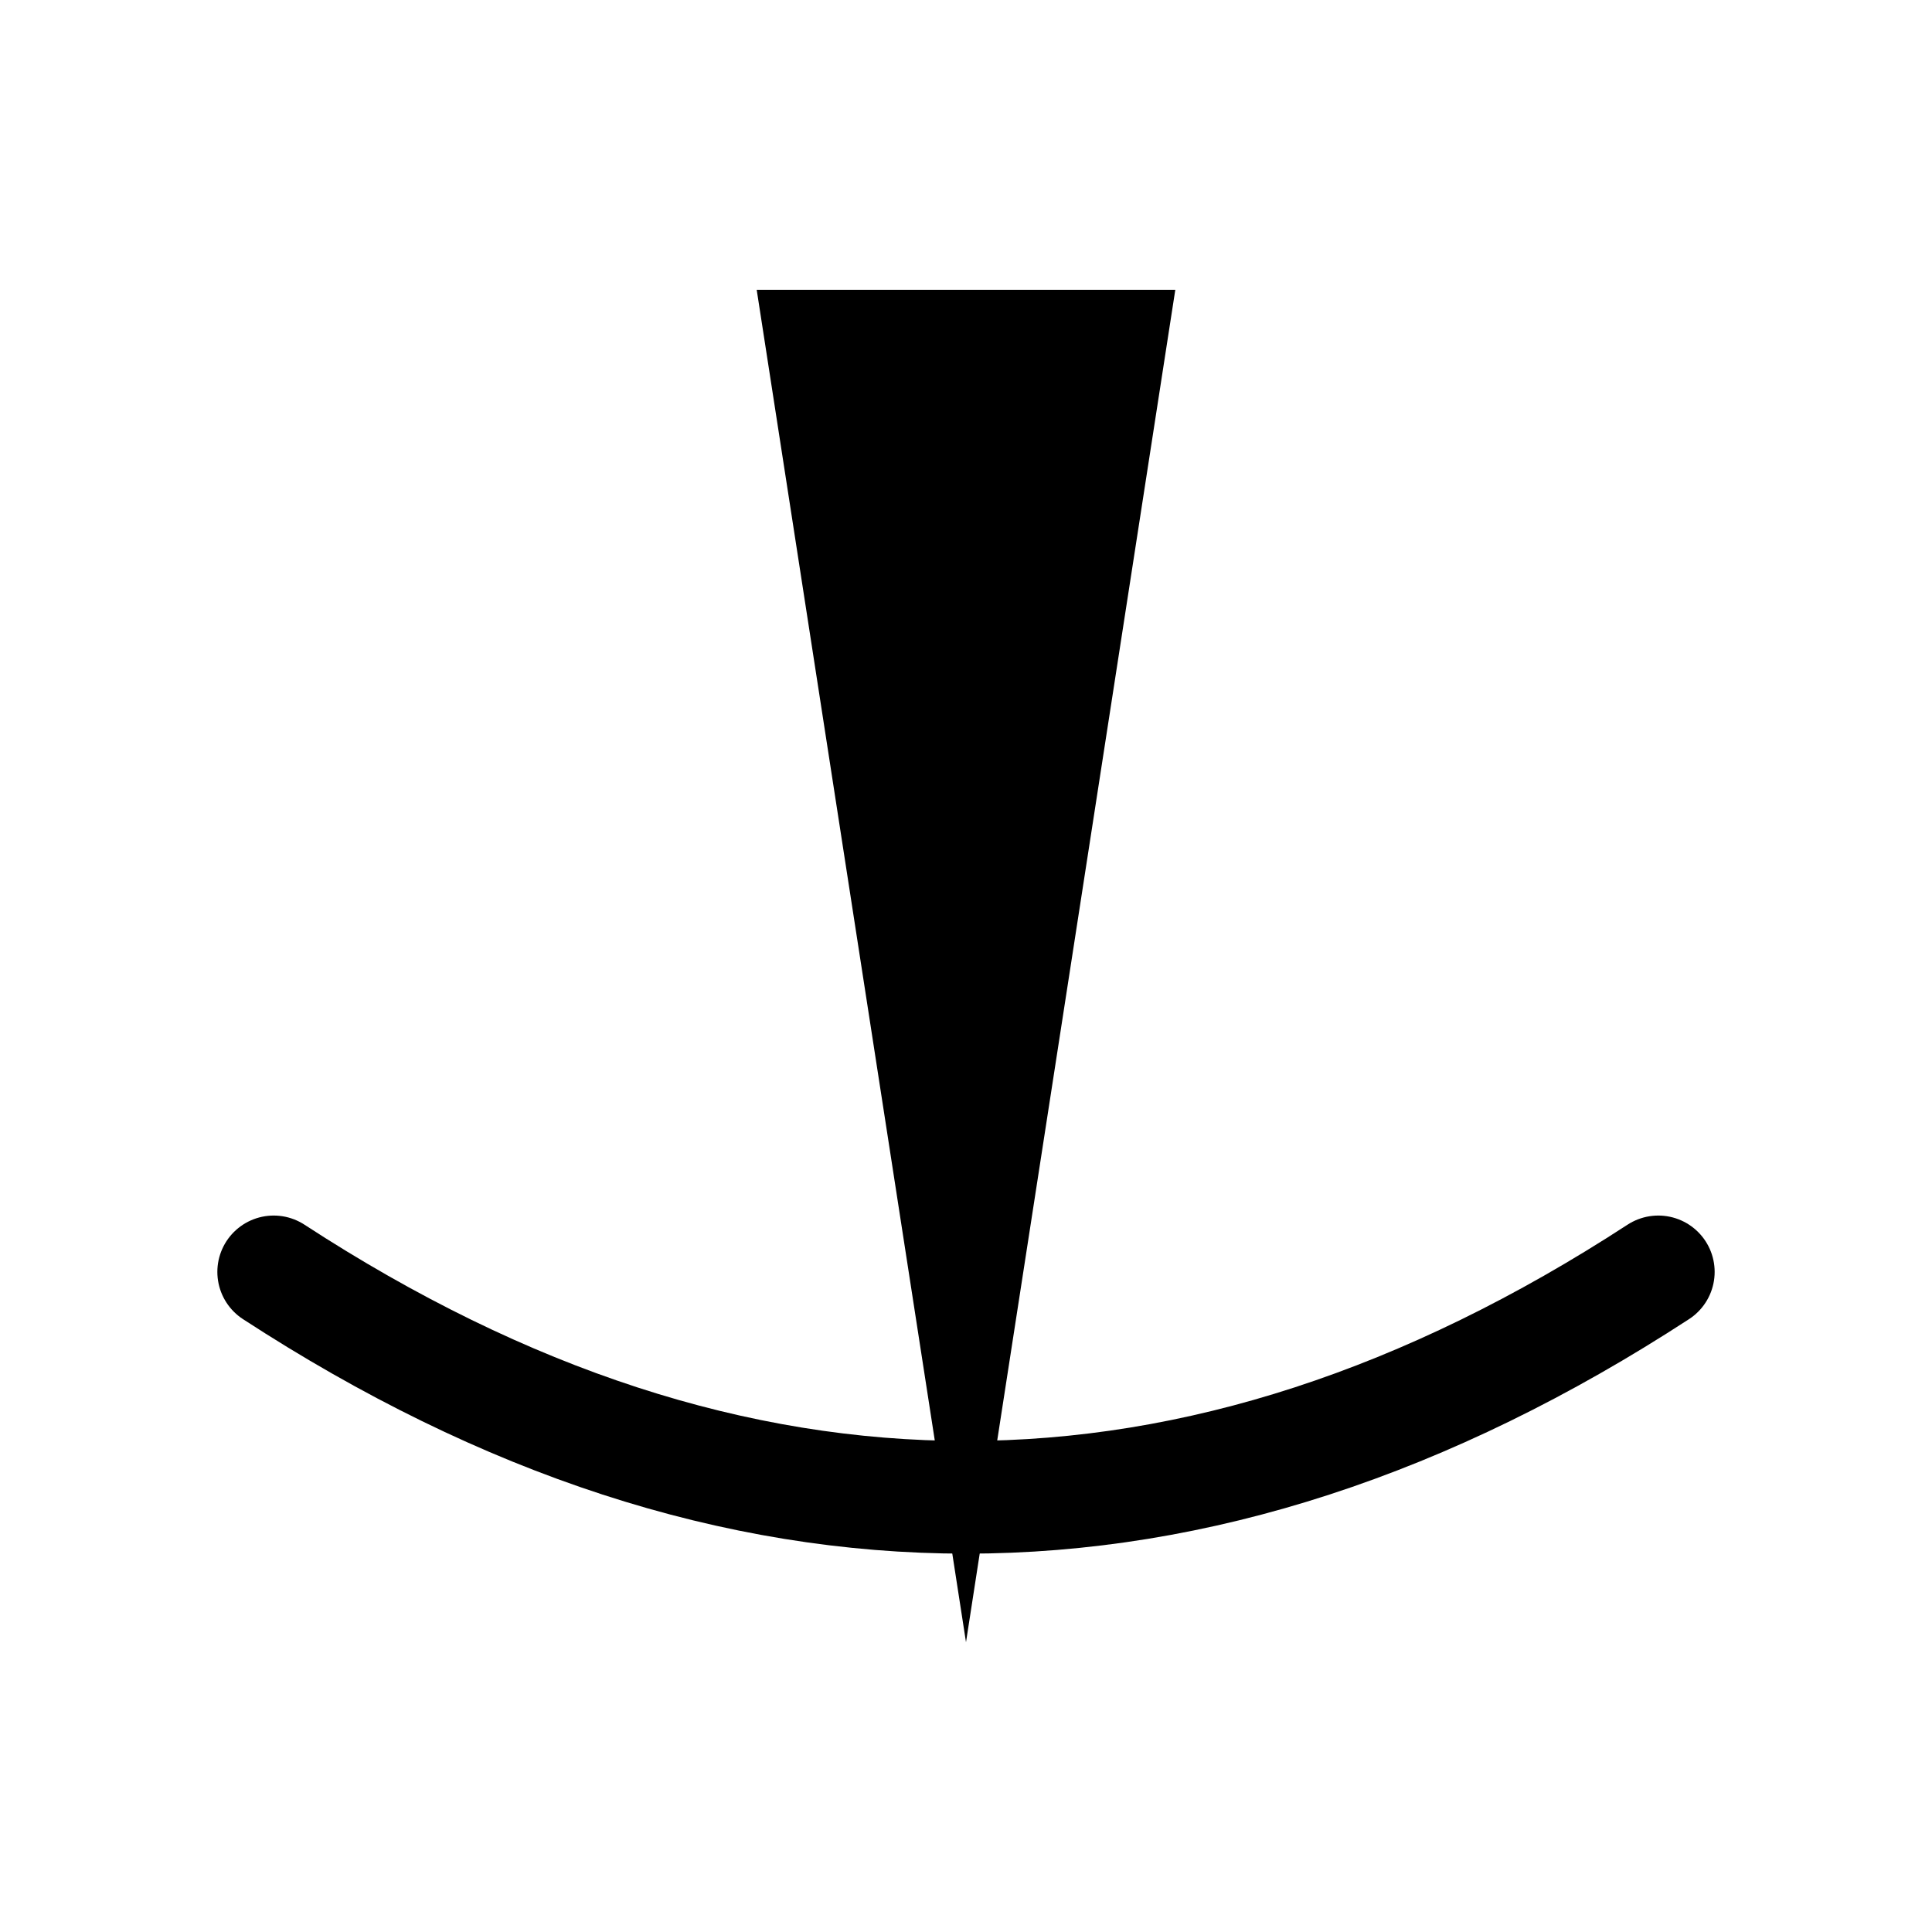
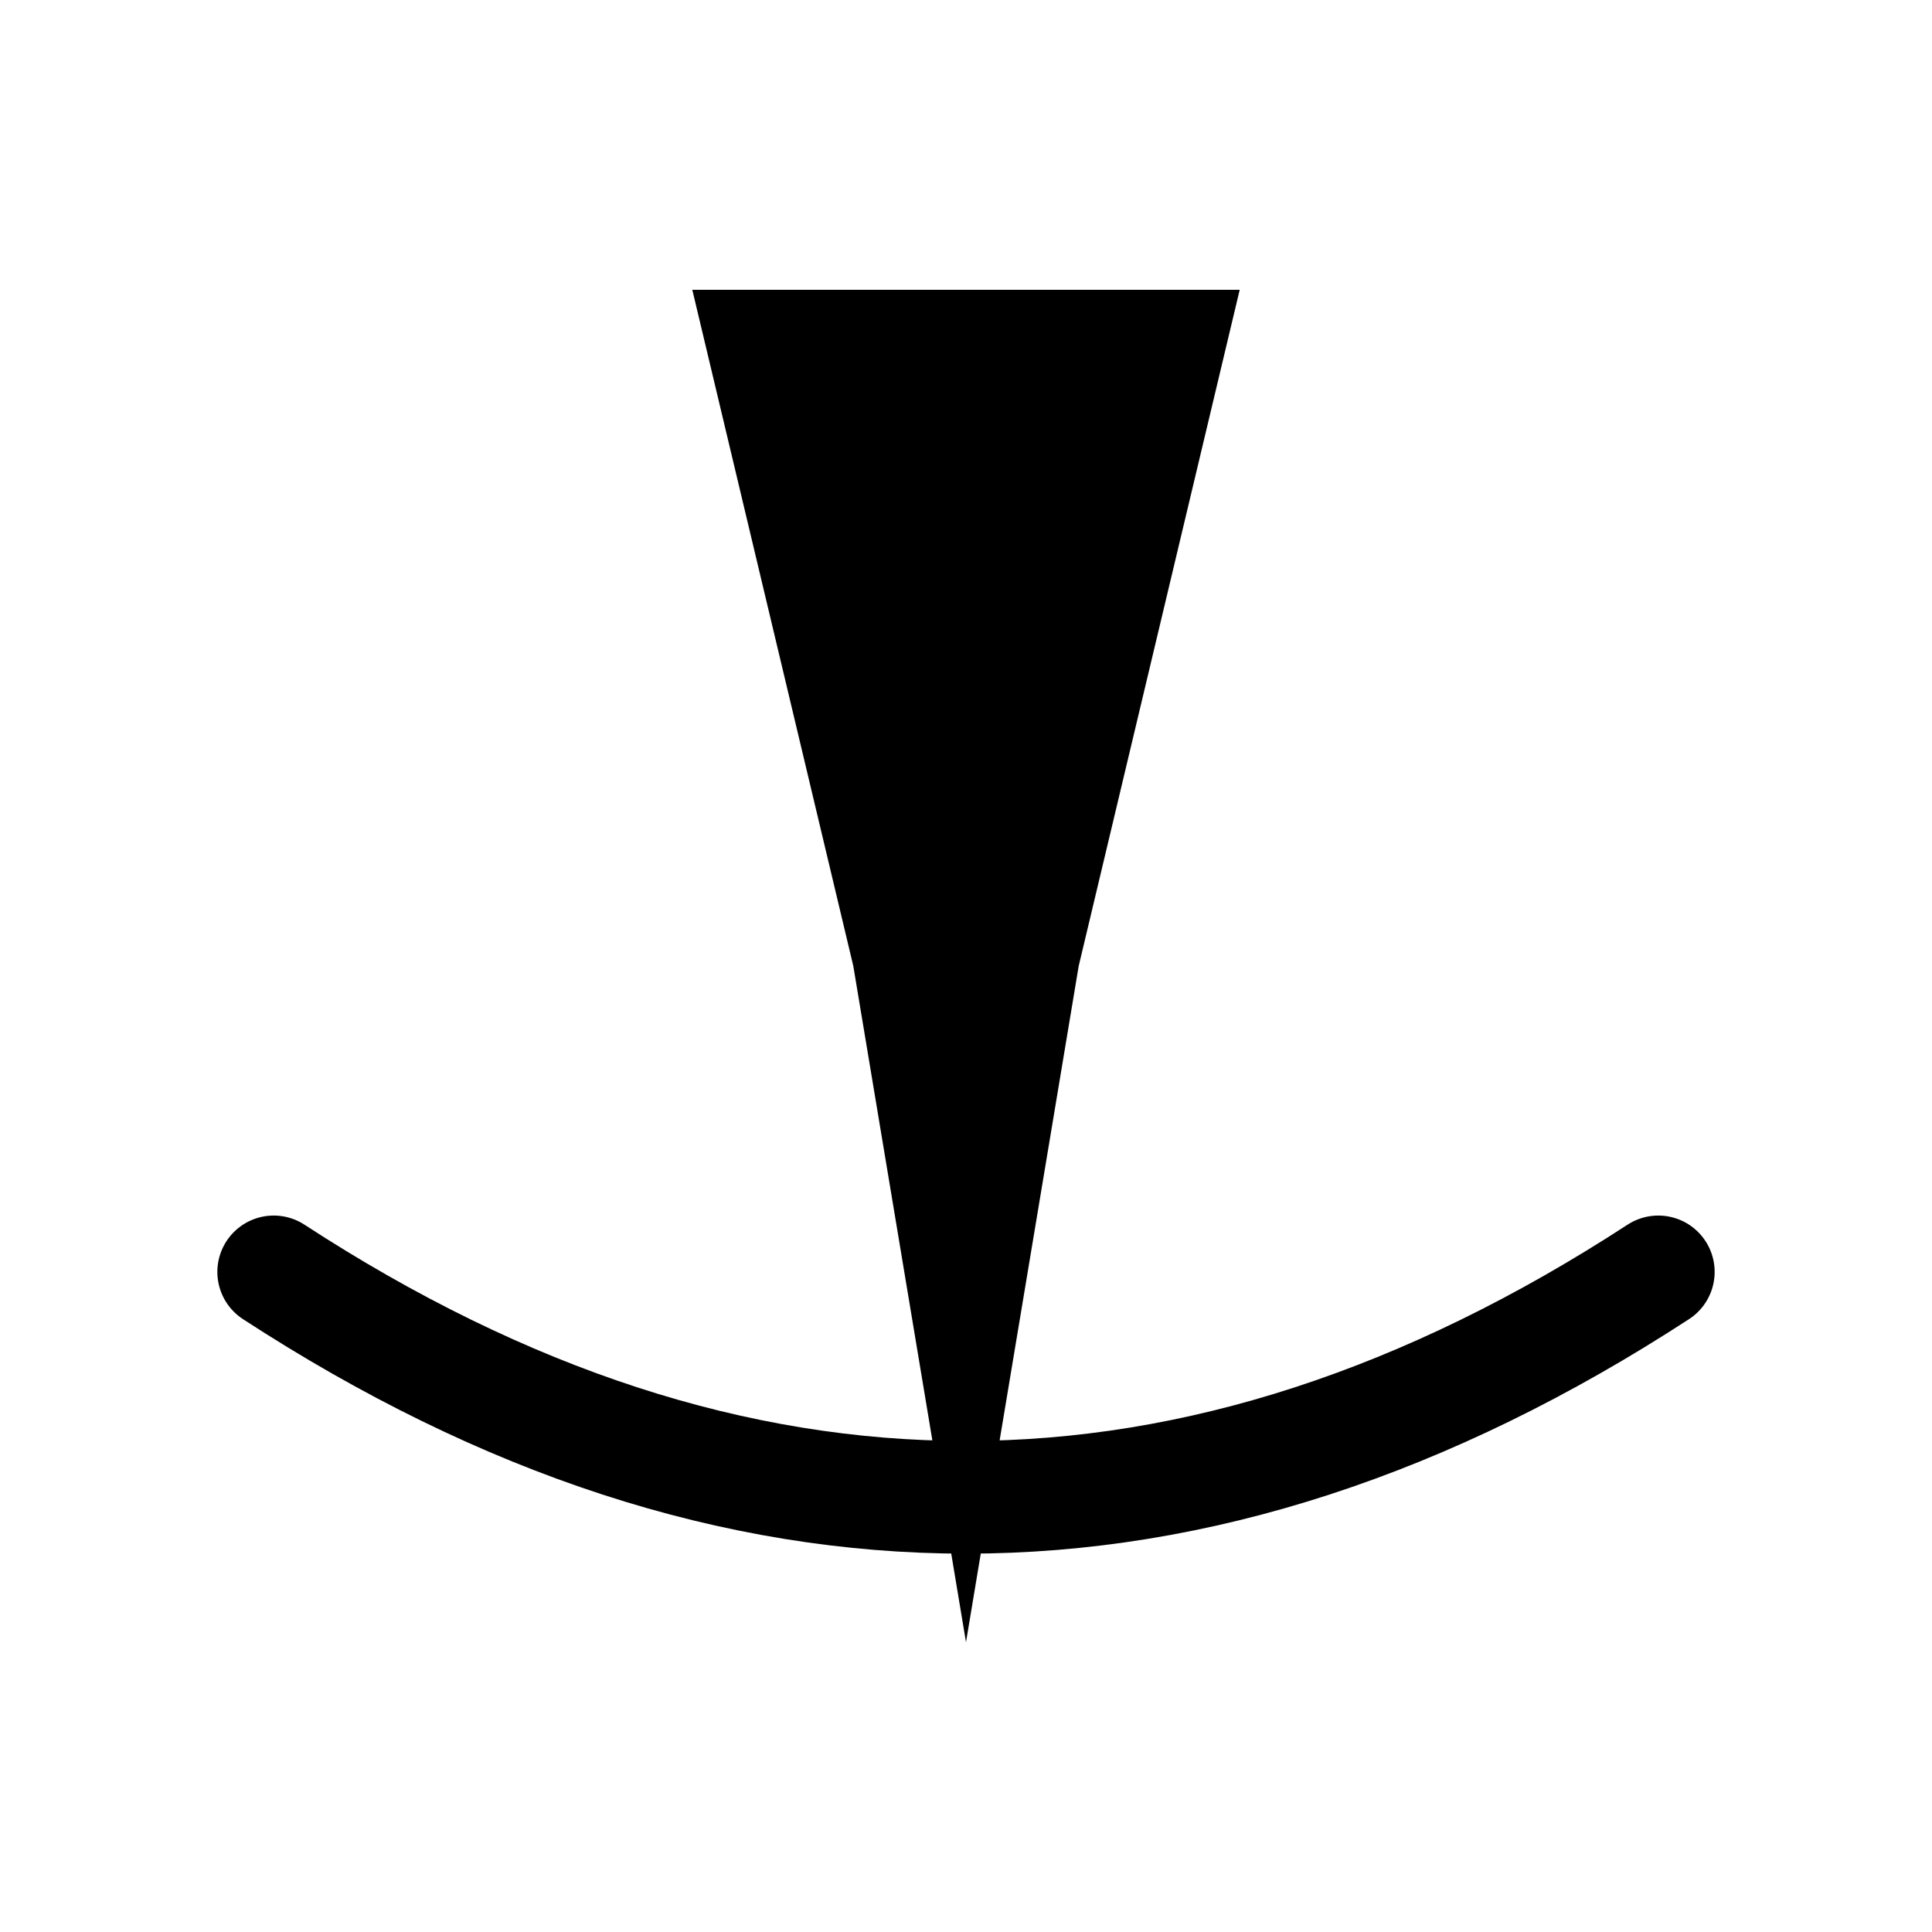
<svg xmlns="http://www.w3.org/2000/svg" viewBox="0 0 24 24" width="24" height="24" fill="none" stroke="currentColor" stroke-width="1.4" stroke-linecap="round" stroke-linejoin="round">
  <path d="M3.4,15.8Q12,21.4 20.6,15.8" />
-   <path d="M9.4,3.6L14.6,3.6L12,20.4Z" fill="currentColor" stroke="none" />
+   <path d="M8.6,3.6L15.4,3.6L13.4,12L12,20.4L10.6,12Z" fill="currentColor" stroke="none" />
</svg>
